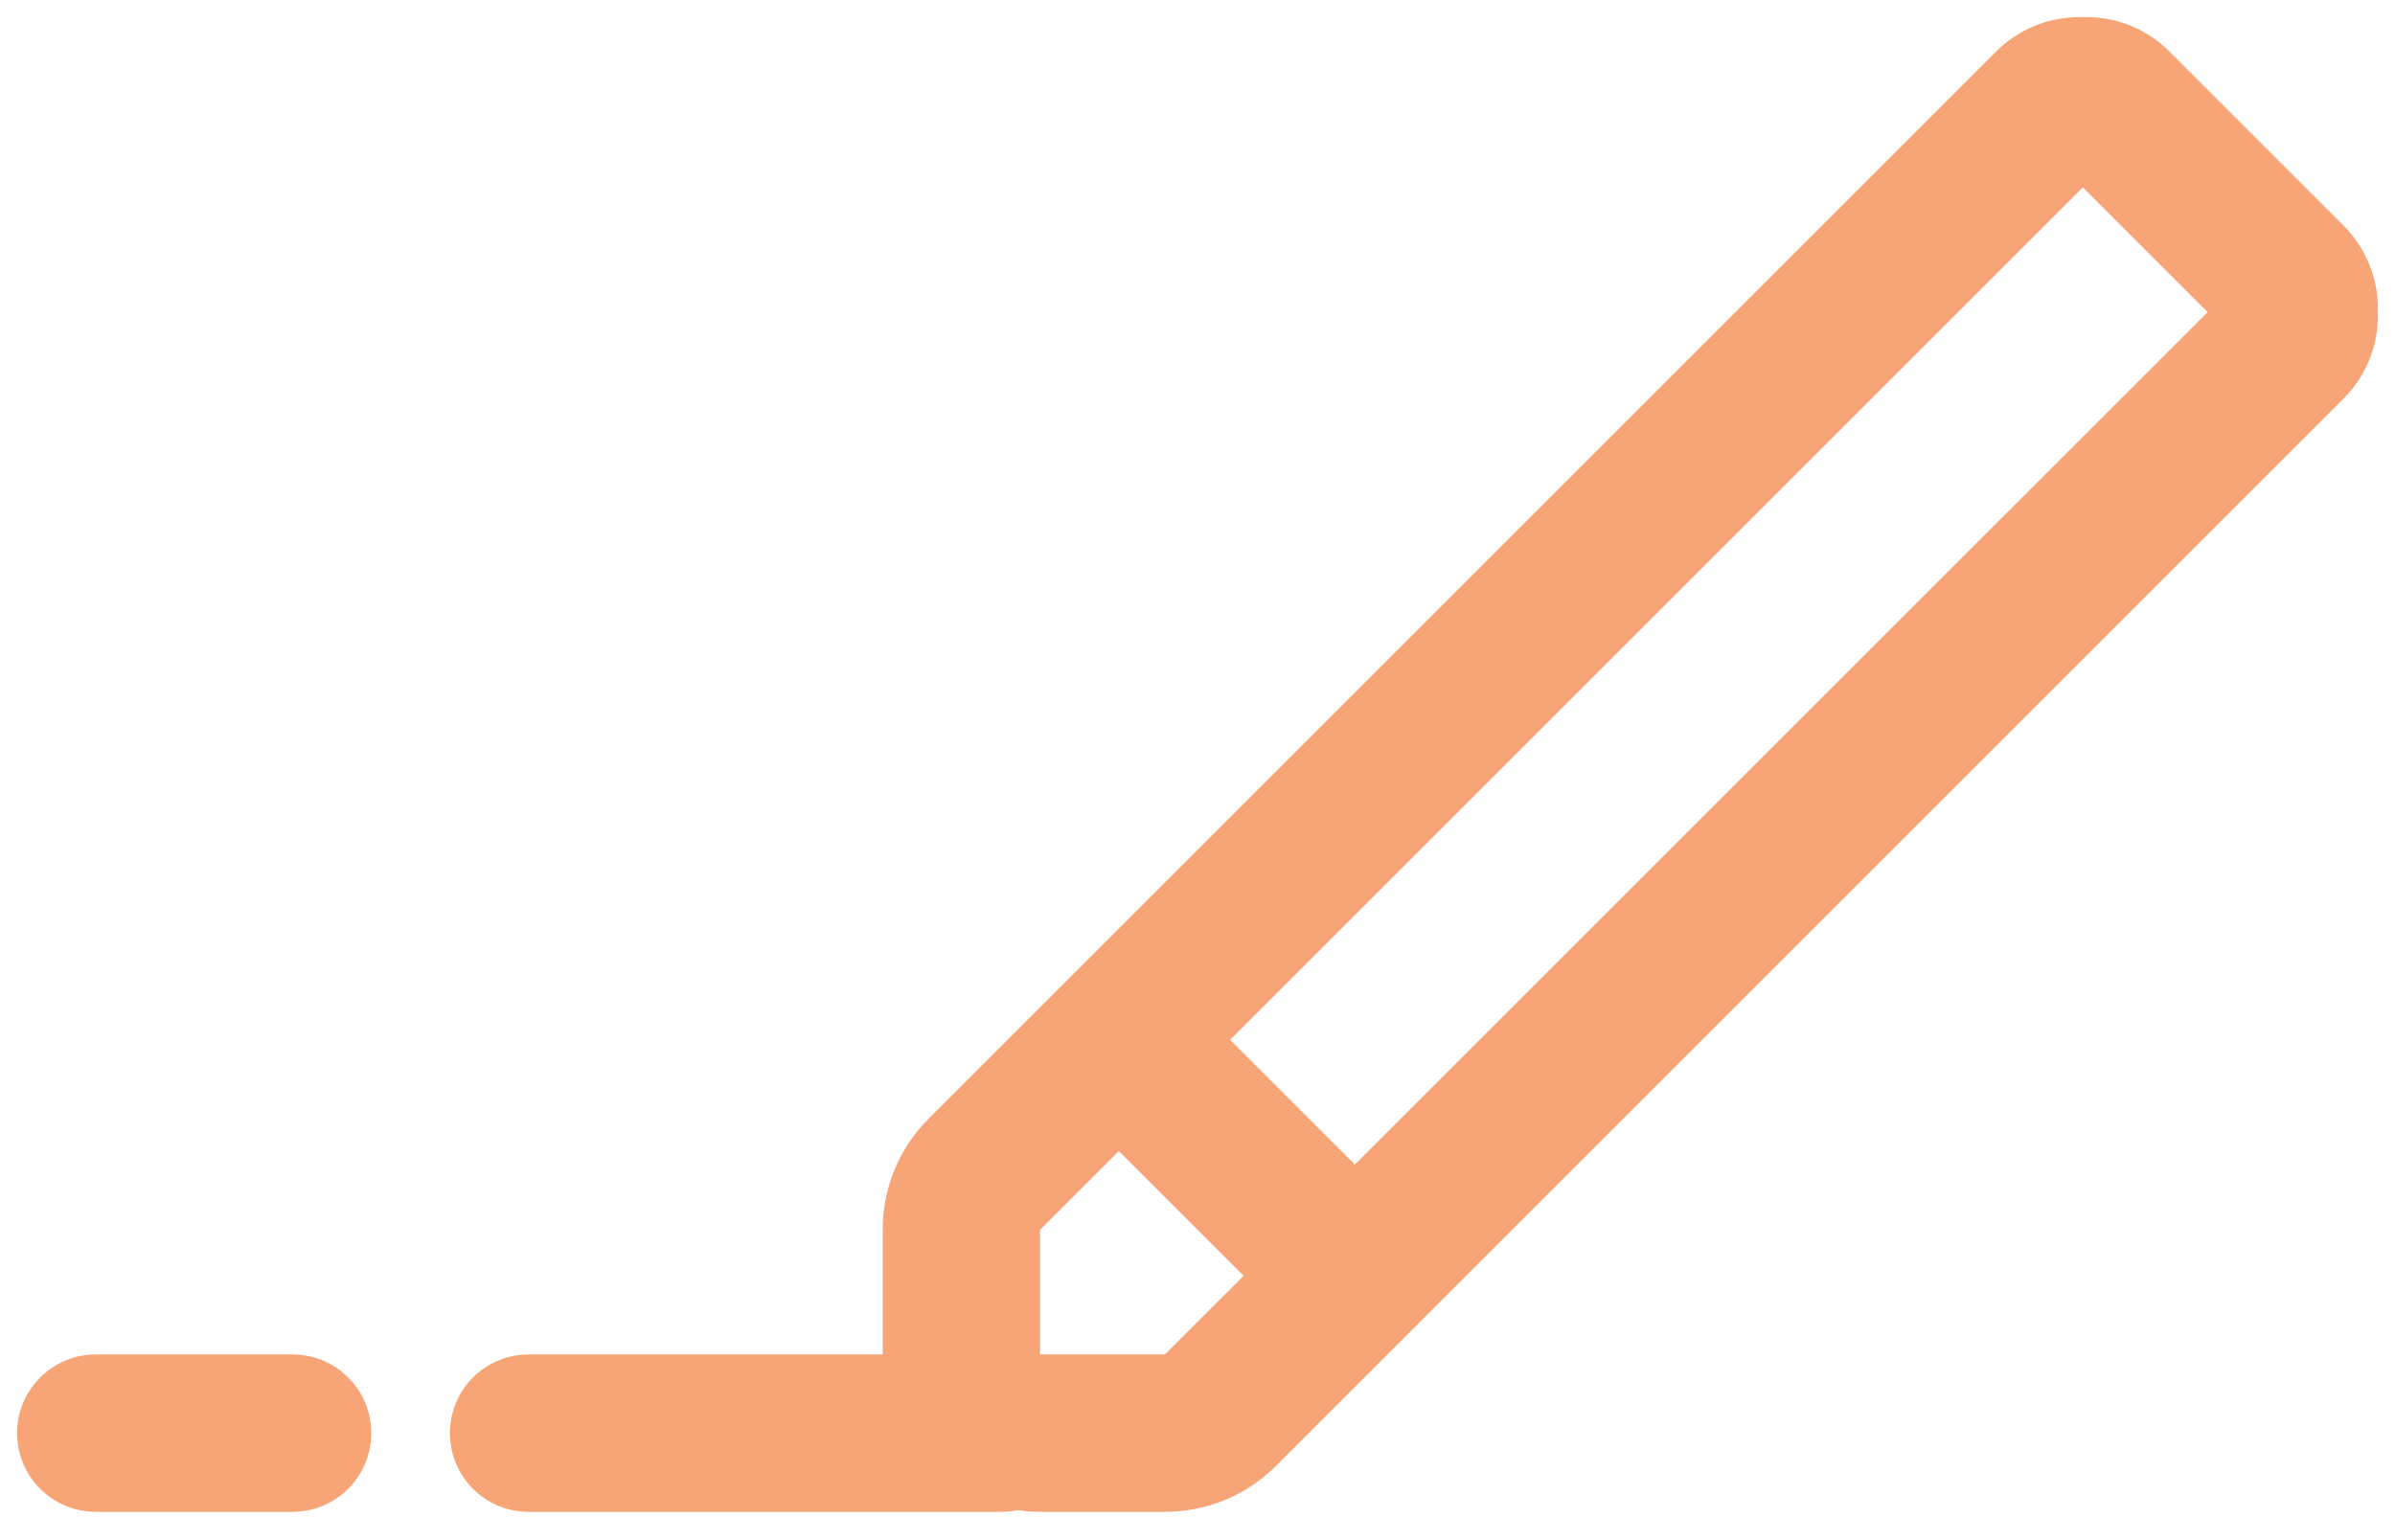
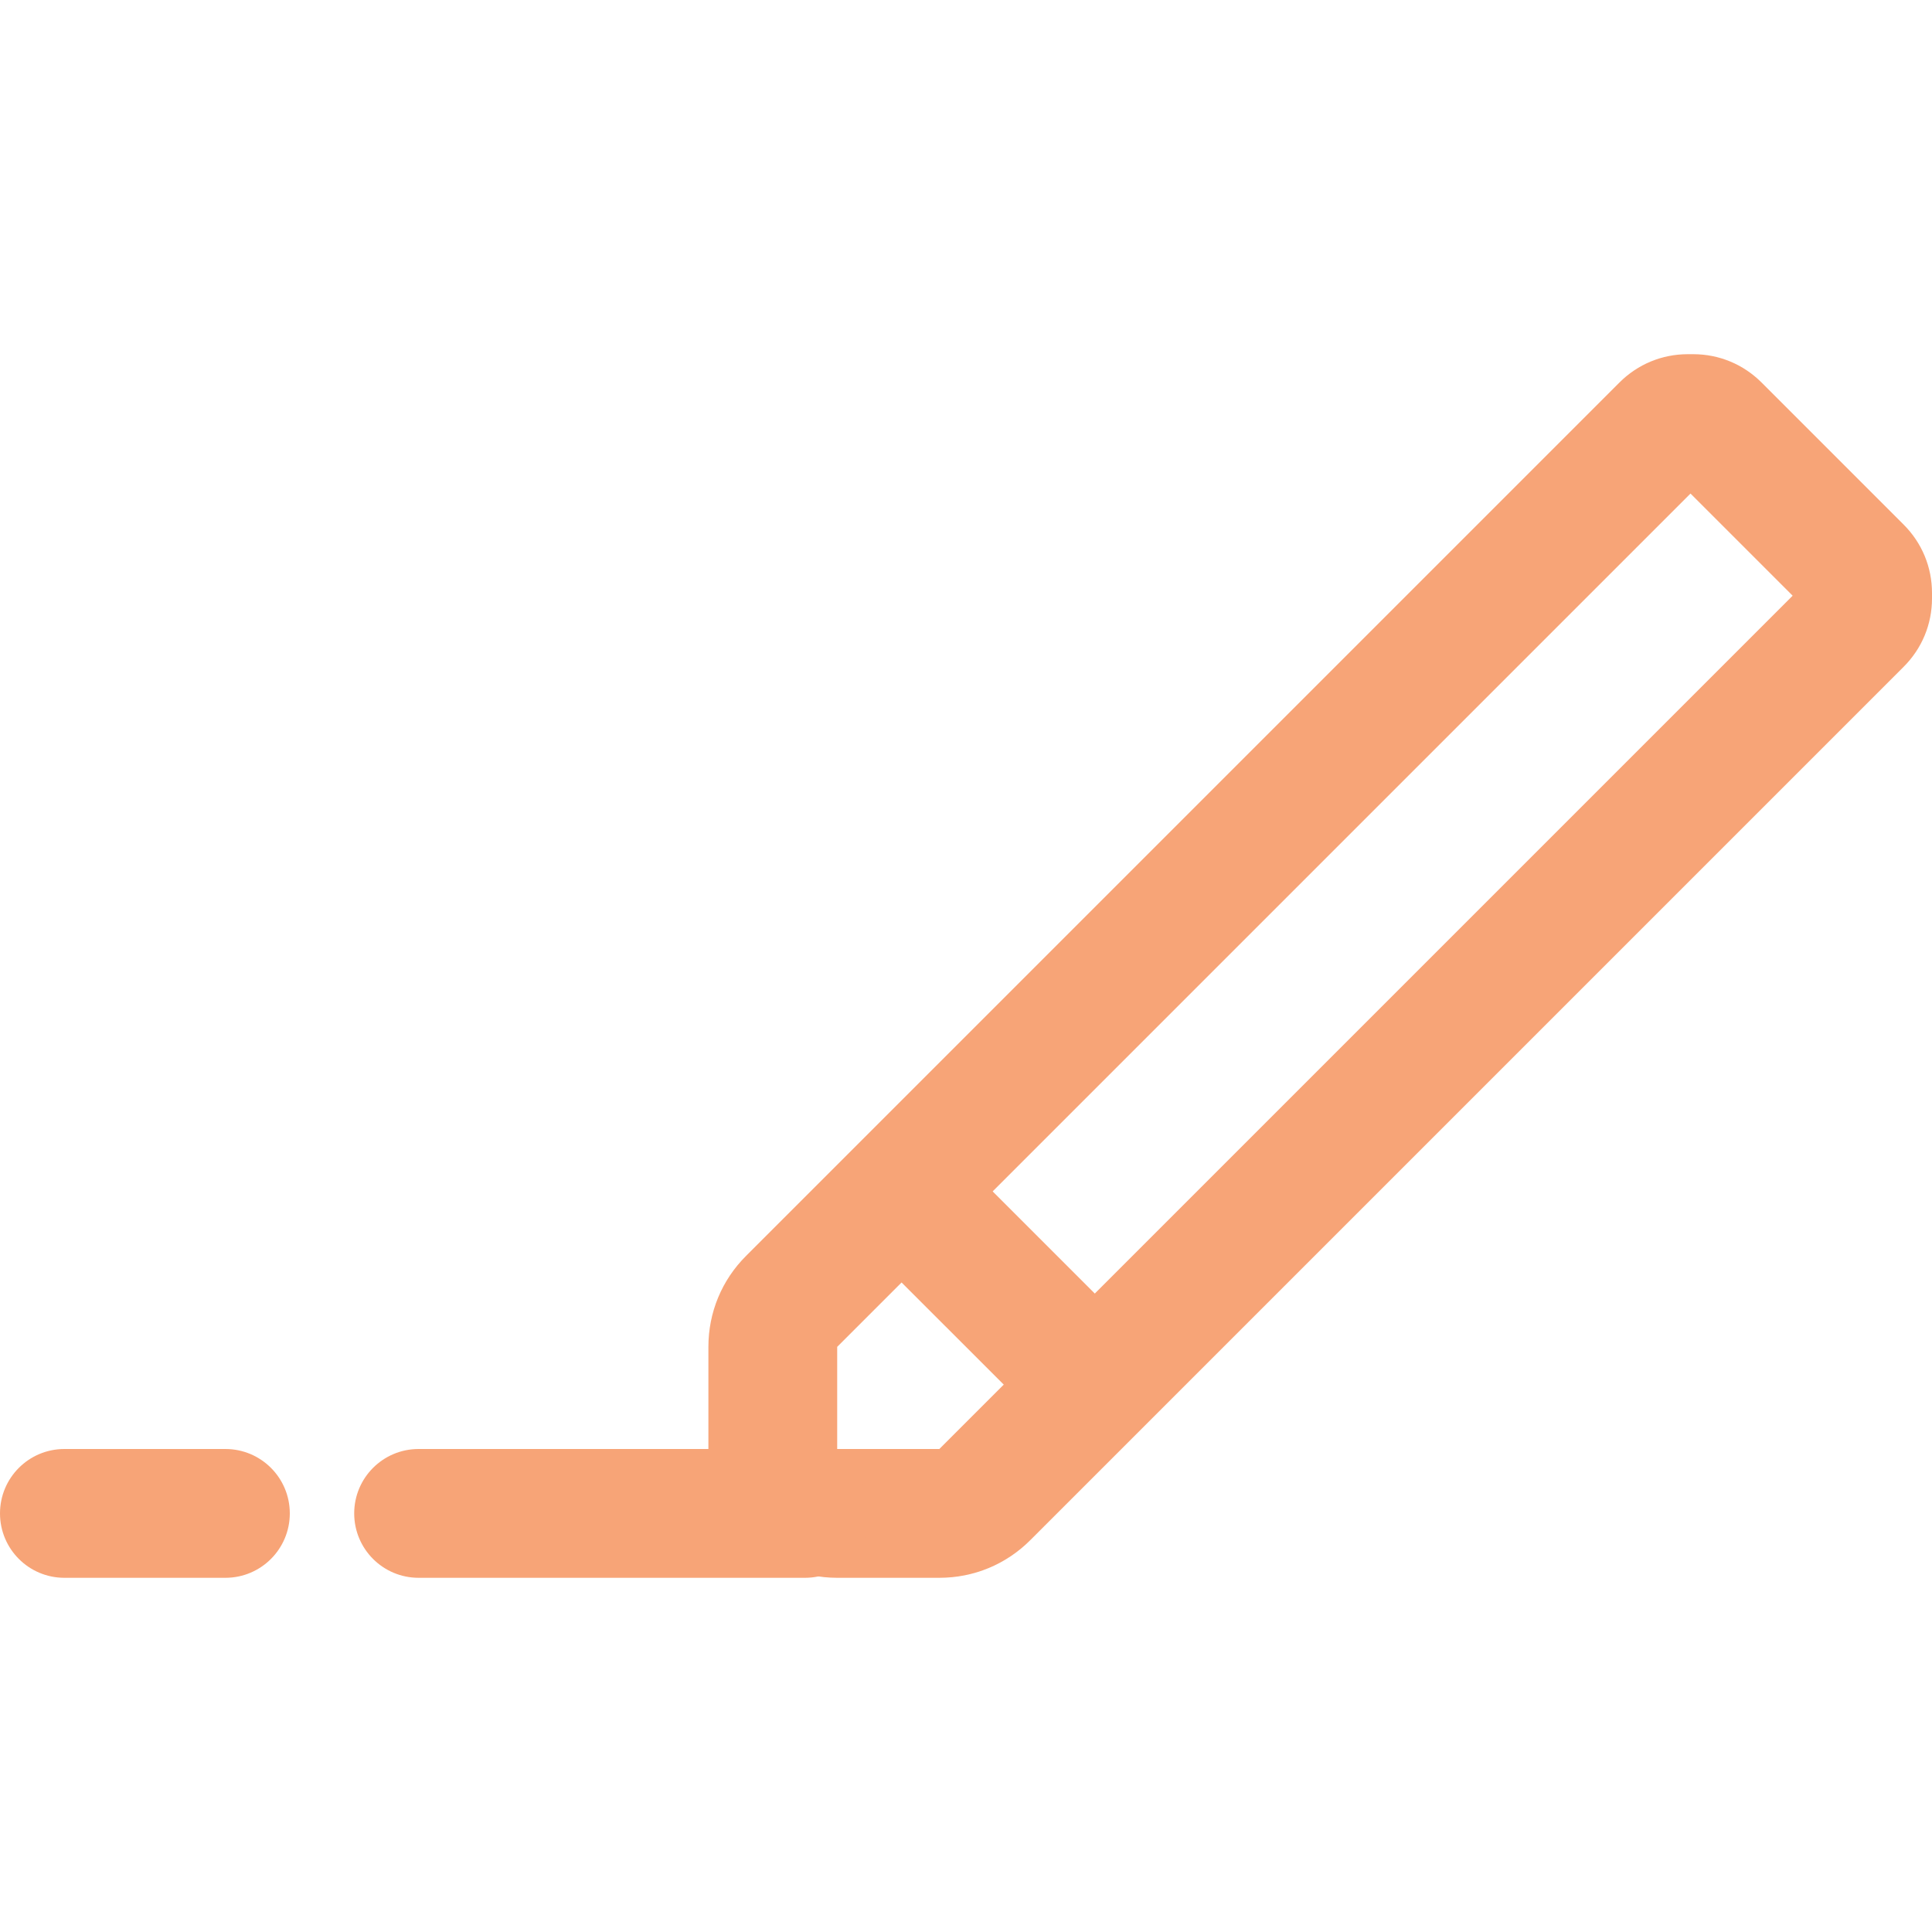
- <svg xmlns="http://www.w3.org/2000/svg" width="56" height="36" viewBox="0 0 56 36" fill="none">
-   <path fill-rule="evenodd" clip-rule="evenodd" d="M24.32 35.36H27.238C28.221 35.36 29.144 34.977 29.84 34.282L54.791 9.33C55.313 8.81 55.6 8.116 55.6 7.379V7.221C55.6 6.484 55.313 5.791 54.791 5.27L50.73 1.209C50.21 0.687 49.516 0.4 48.779 0.4H48.621C47.884 0.4 47.191 0.687 46.669 1.209L21.718 26.16C21.023 26.855 20.64 27.779 20.64 28.762V31.68C20.64 31.68 20.64 31.68 20.64 31.68H12.36C11.343 31.68 10.52 32.503 10.52 33.52C10.52 34.537 11.343 35.36 12.36 35.36H23.4C23.53 35.36 23.658 35.346 23.781 35.321C23.957 35.346 24.137 35.36 24.32 35.36ZM28.762 24.32L48.7 4.382L51.618 7.3L31.68 27.238L28.762 24.32ZM26.16 26.922L24.32 28.762V31.68H27.238L29.078 29.84L26.16 26.922ZM6.84 35.36H2.24C1.223 35.36 0.4 34.537 0.4 33.52C0.4 32.503 1.223 31.68 2.24 31.68H6.84C7.857 31.68 8.68 32.503 8.68 33.52C8.68 34.537 7.857 35.36 6.84 35.36Z" fill="#F7A477" />
+ <svg xmlns="http://www.w3.org/2000/svg" width="24" height="24" viewBox="0 0 24 24" fill="none">
+   <path d="M11.765 14.234L10.634 15.366L13.034 17.765L14.165 16.634L11.765 14.234Z" fill="#F7A477" />
+   <path d="M11.669 19.6H10.4C9.518 19.6 8.8 18.882 8.8 18V16.731C8.8 16.304 8.966 15.902 9.269 15.6L20.117 4.752C20.344 4.525 20.645 4.4 20.966 4.4H21.034C21.355 4.4 21.656 4.525 21.883 4.752L23.648 6.517C23.875 6.744 24 7.045 24 7.366V7.434C24 7.755 23.875 8.056 23.648 8.283L12.8 19.131C12.498 19.434 12.096 19.6 11.669 19.6ZM21 6.131L10.4 16.731V18H11.669L22.269 7.4L21 6.131Z" fill="#F7A477" />
+   <path d="M2.8 19.6H0.8C0.358 19.6 0 19.242 0 18.8C0 18.358 0.358 18 0.8 18H2.8C3.242 18 3.6 18.358 3.6 18.8C3.6 19.242 3.242 19.6 2.8 19.6Z" fill="#F7A477" />
+   <path d="M10 19.6H5.2C4.758 19.6 4.4 19.242 4.4 18.8C4.4 18.358 4.758 18 5.2 18H10C10.442 18 10.8 18.358 10.8 18.8C10.8 19.242 10.442 19.6 10 19.6Z" fill="#F7A477" />
</svg>
